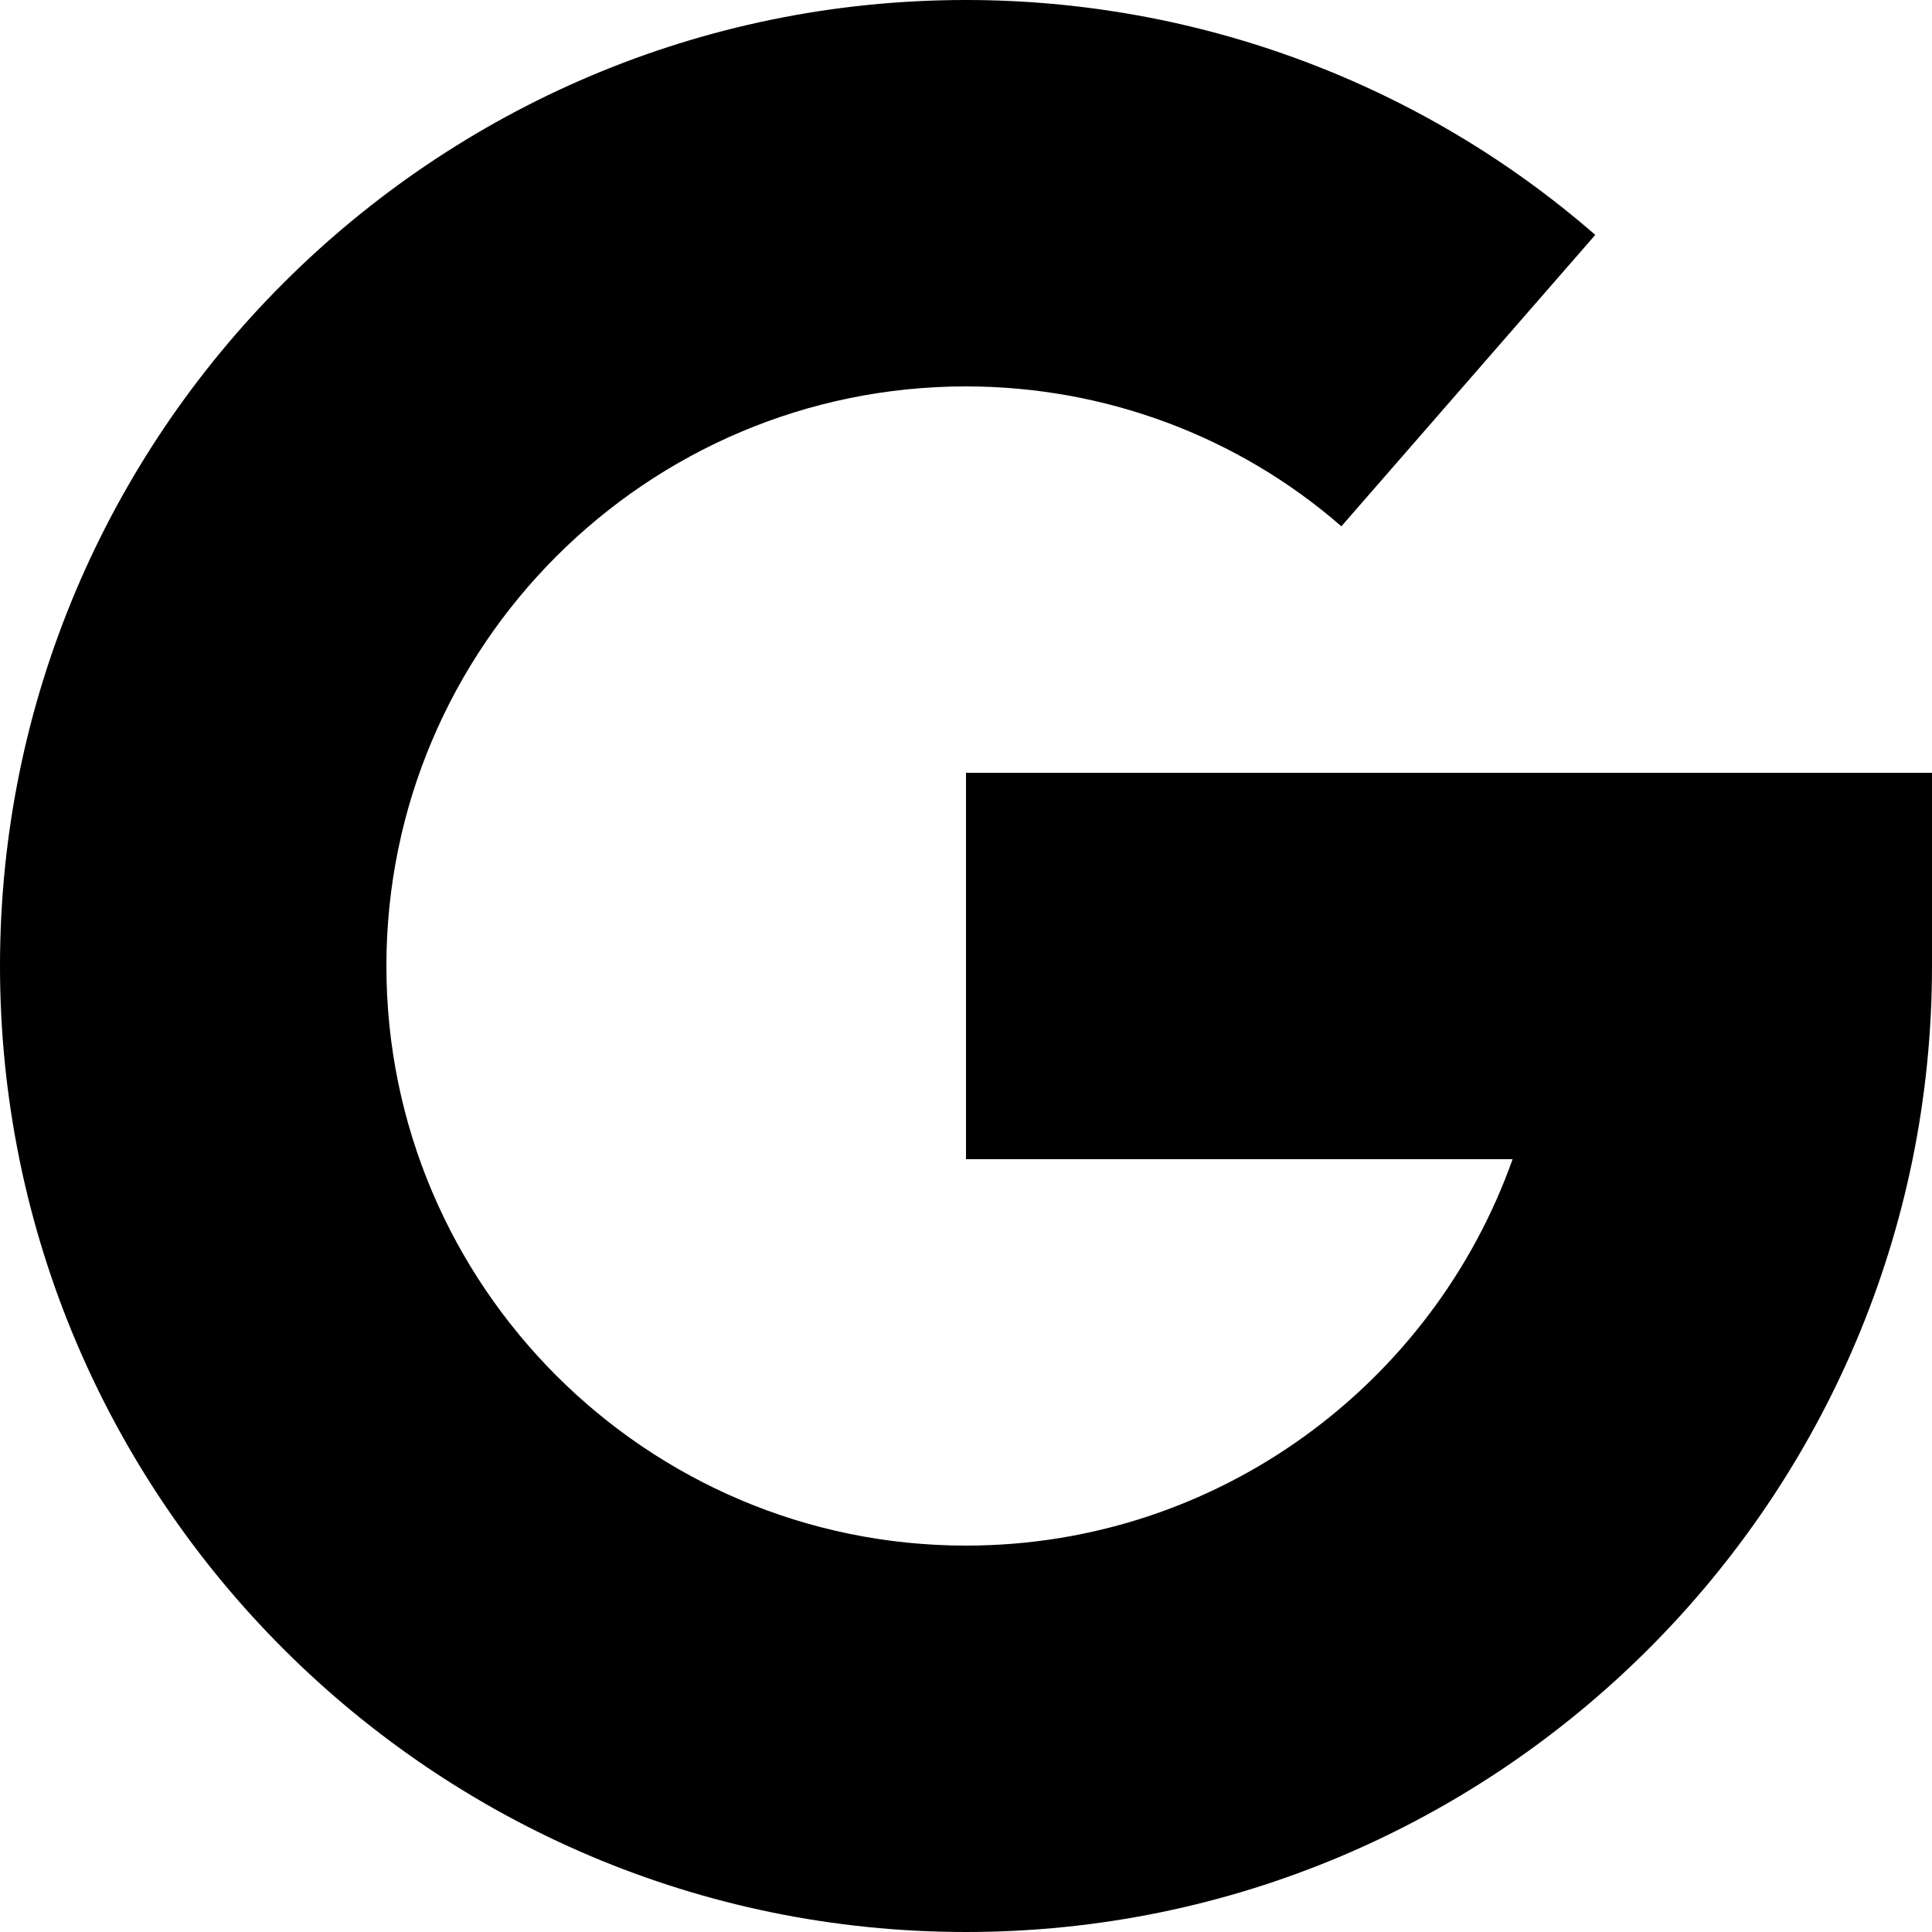
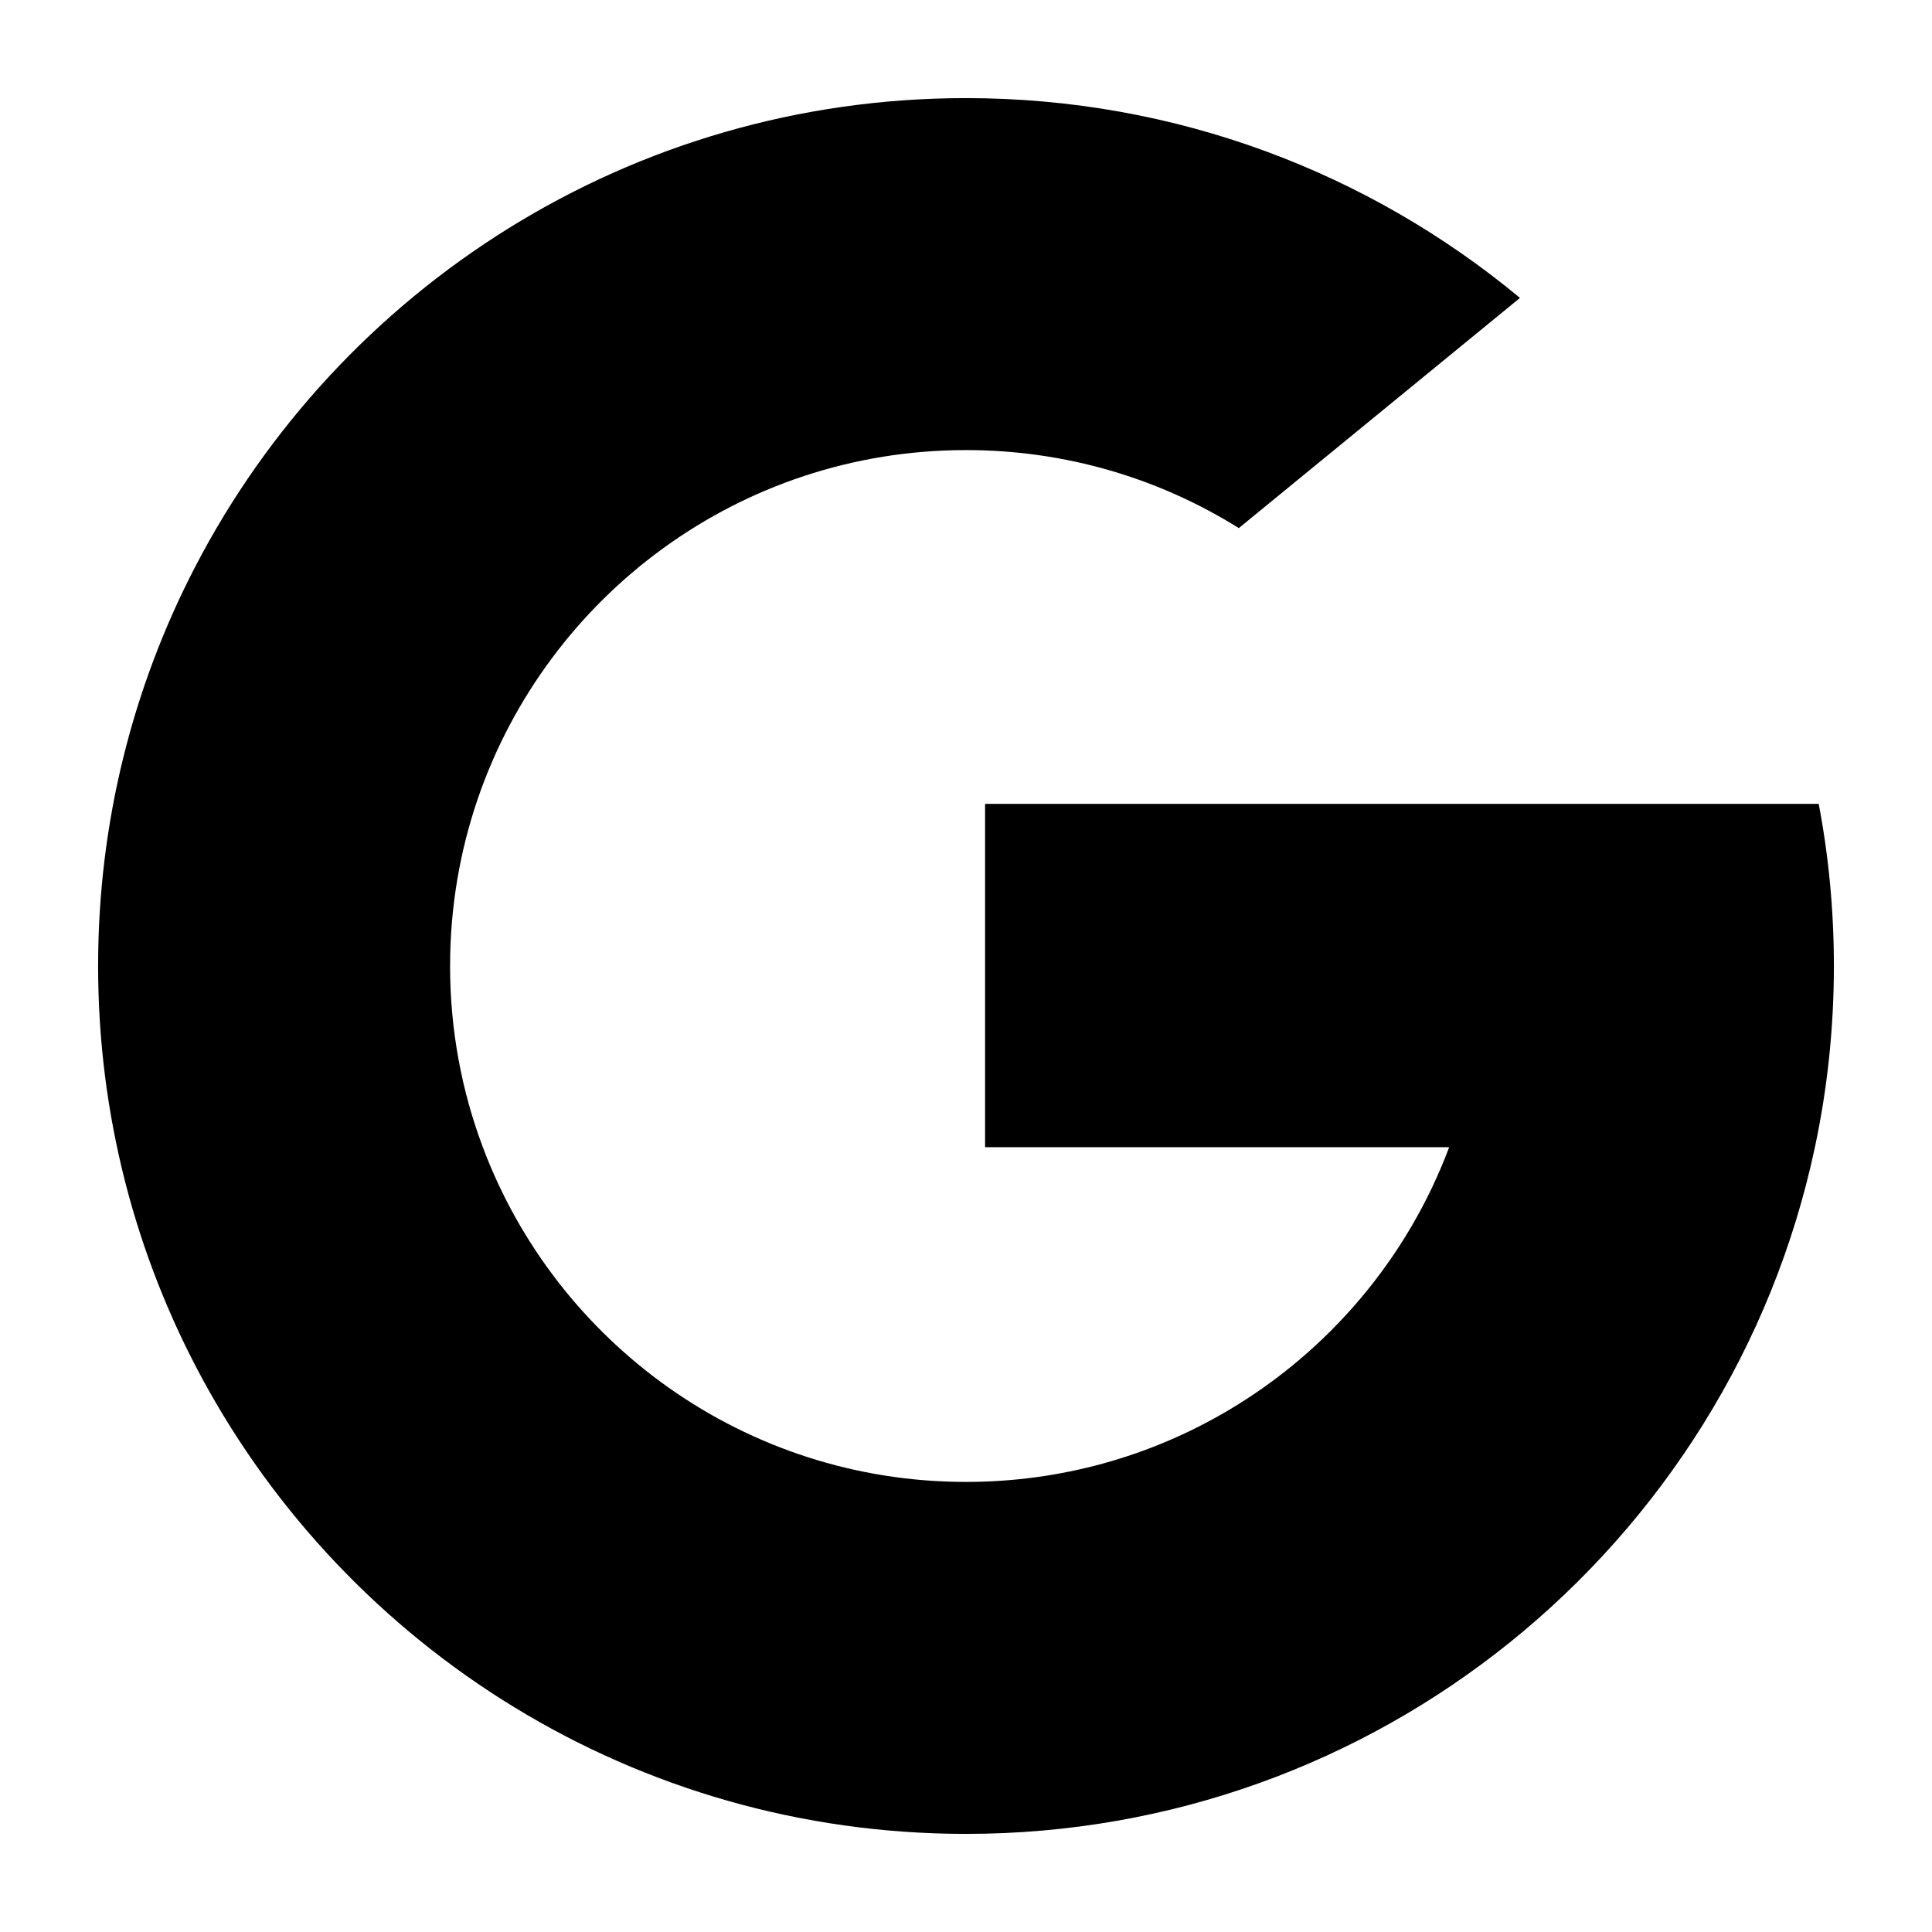
- <svg xmlns="http://www.w3.org/2000/svg" width="24" height="24" viewBox="0 0 24 24" fill="none">
-   <path d="M12 9.6V14.4H18.79C17.798 17.194 15.13 19.2 12 19.2C8.03 19.2 4.8 15.97 4.8 12C4.8 8.03 8.03 4.8 12 4.8C13.721 4.8 15.377 5.417 16.663 6.538L19.817 2.918C17.657 1.037 14.882 0 12 0C5.383 0 0 5.383 0 12C0 18.617 5.383 24 12 24C18.617 24 24 18.617 24 12V9.6H12Z" fill="black" />
+ <svg xmlns="http://www.w3.org/2000/svg" width="512" height="512" viewBox="0 0 512 512" fill="none">
+   <path d="M127.946 303.984L111.934 363.759L53.41 364.997C35.92 332.557 26 295.442 26 256C26 217.861 35.276 181.894 51.717 150.225H51.729L103.832 159.778L126.656 211.567C121.879 225.494 119.275 240.444 119.275 256C119.277 272.884 122.335 289.06 127.946 303.984Z" fill="black" />
+   <path d="M481.981 213.033C484.623 226.946 486 241.315 486 256C486 272.467 484.269 288.529 480.971 304.022C469.774 356.745 440.518 402.783 399.991 435.362L399.978 435.35L334.353 432.001L325.065 374.021C351.957 358.249 372.973 333.568 384.043 304.022H261.056V213.033H385.838H481.981Z" fill="black" />
+   <path d="M399.977 435.35L399.989 435.362C360.574 467.044 310.504 486 256 486C168.41 486 92.258 437.043 53.41 364.998L127.945 303.985C147.369 355.823 197.375 392.724 256 392.724C281.198 392.724 304.805 385.912 325.063 374.021L399.977 435.35Z" fill="black" />
+   <path d="M402.808 78.95L328.298 139.951C307.333 126.846 282.551 119.276 256 119.276C196.048 119.276 145.107 157.87 126.656 211.567L51.729 150.225H51.717C89.996 76.423 167.108 26 256 26C311.806 26 362.975 45.879 402.808 78.95Z" fill="black" />
</svg>
